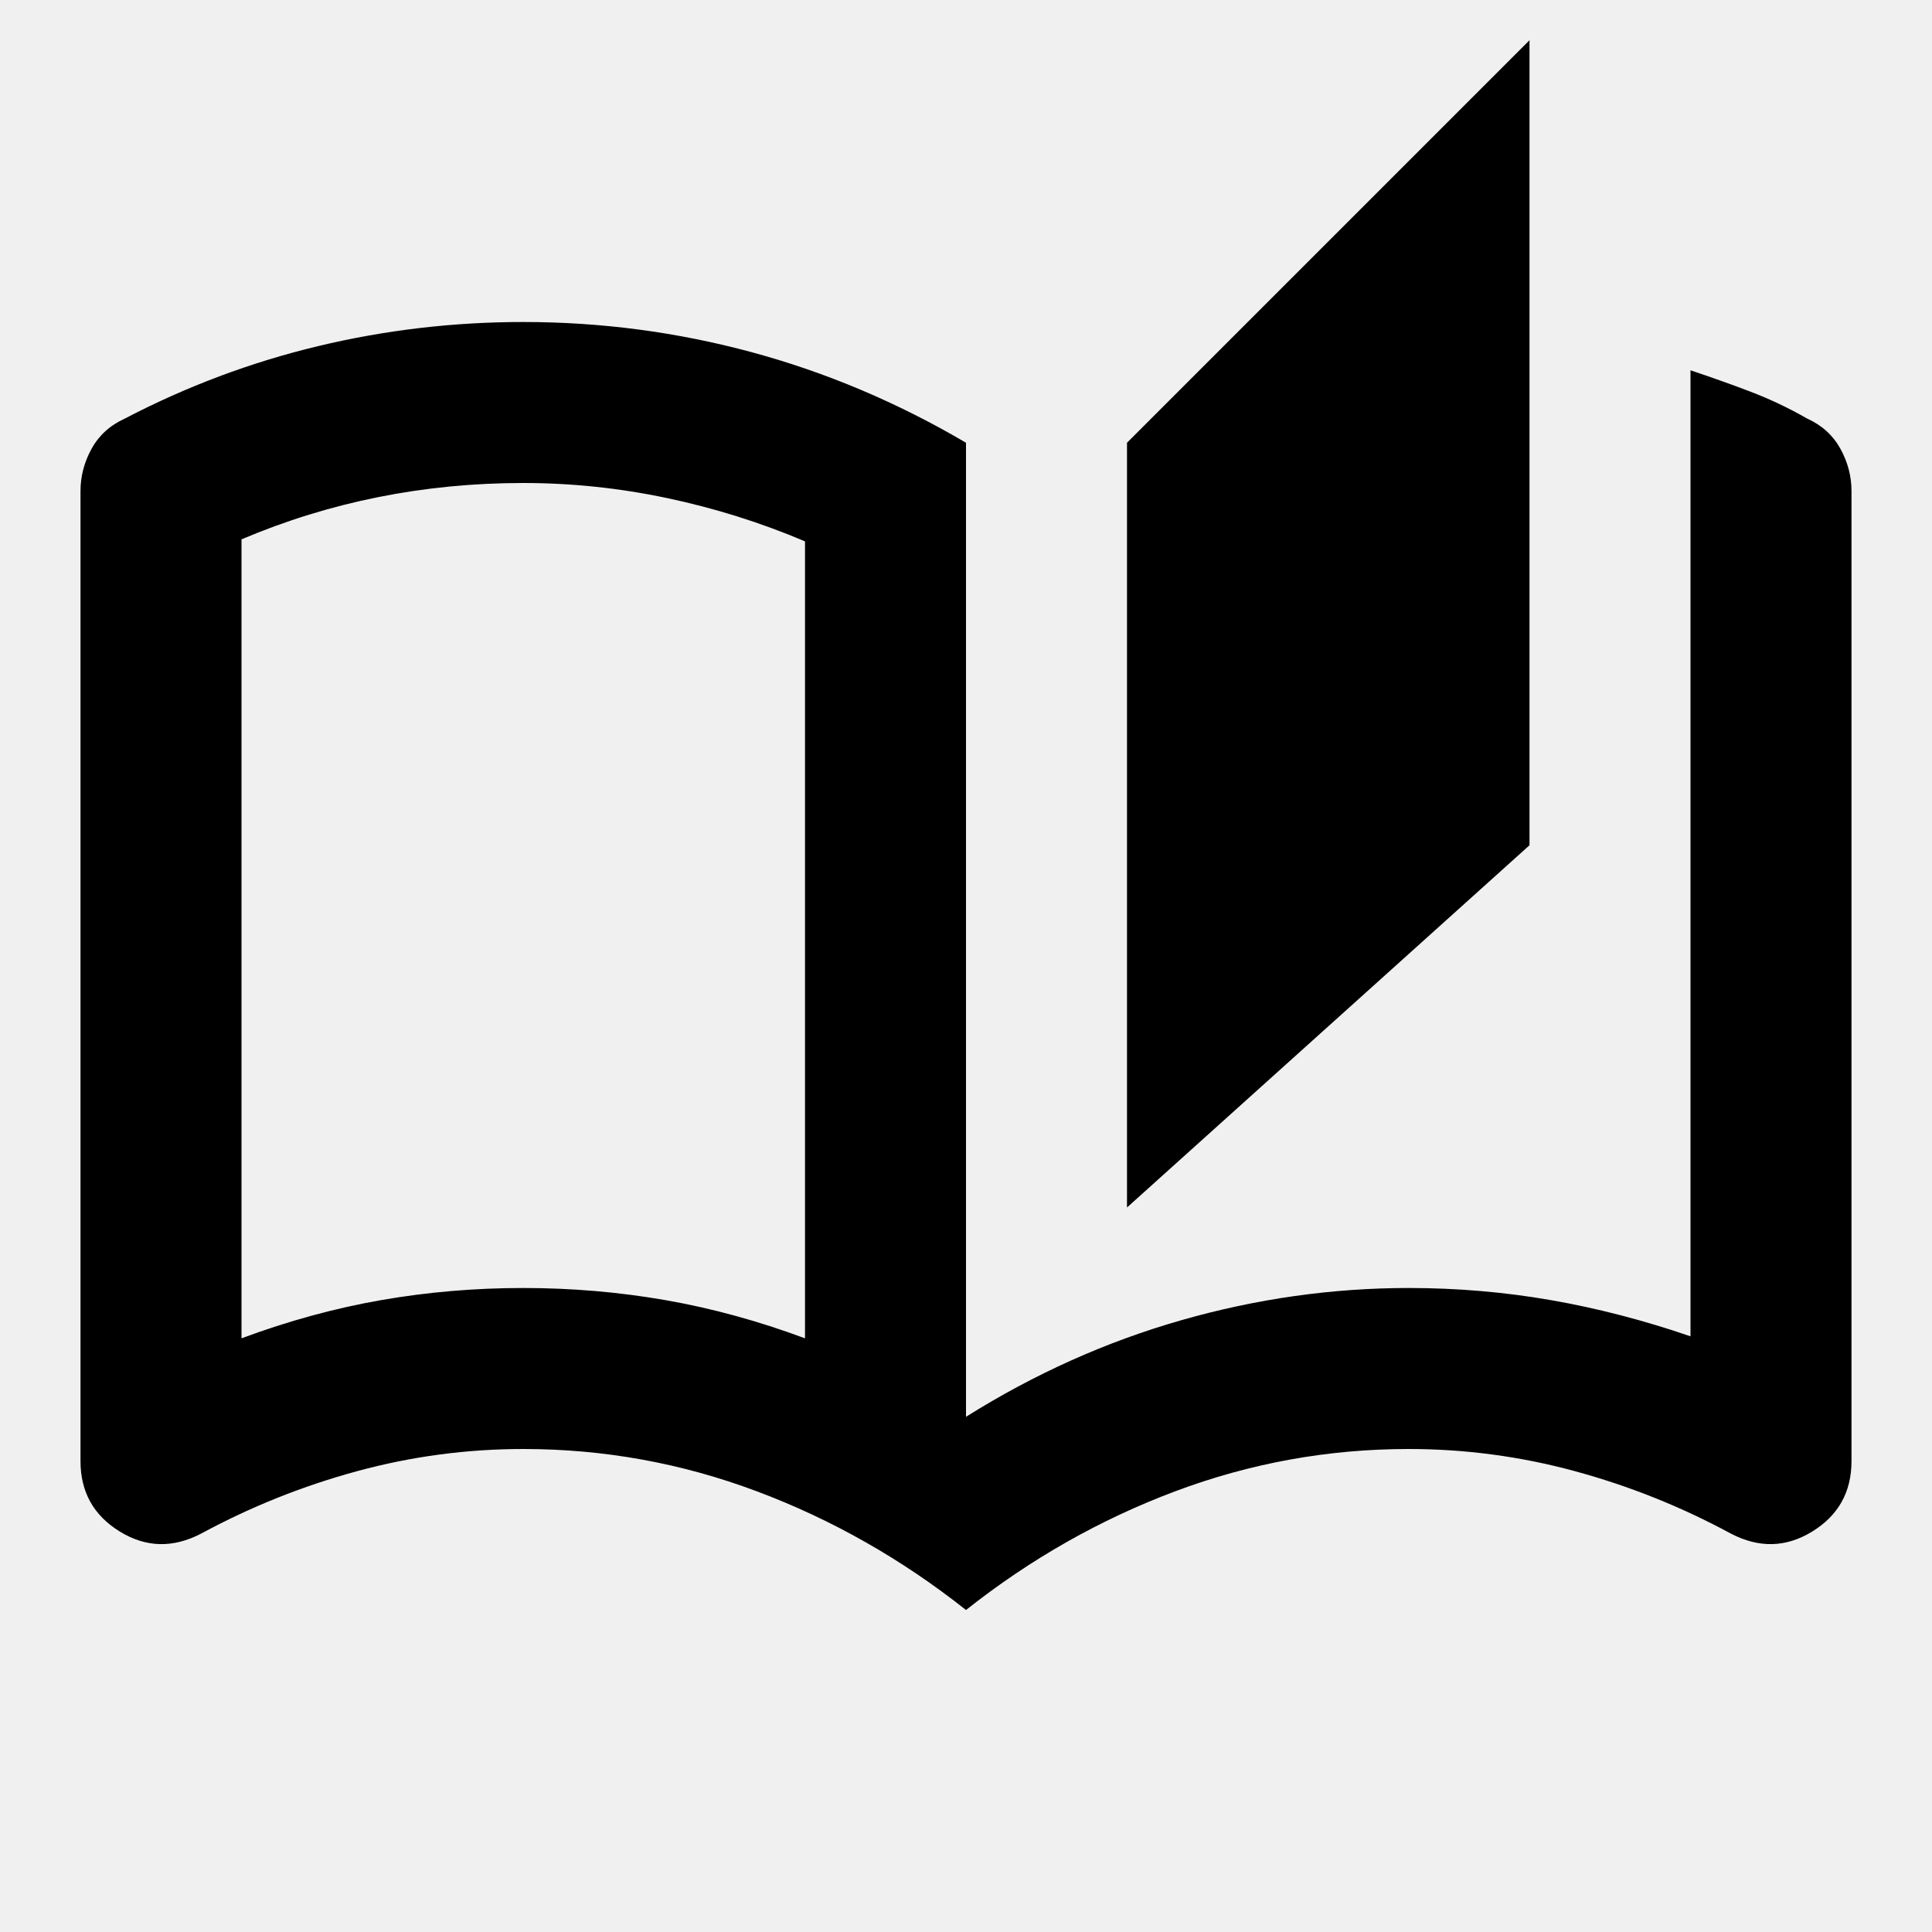
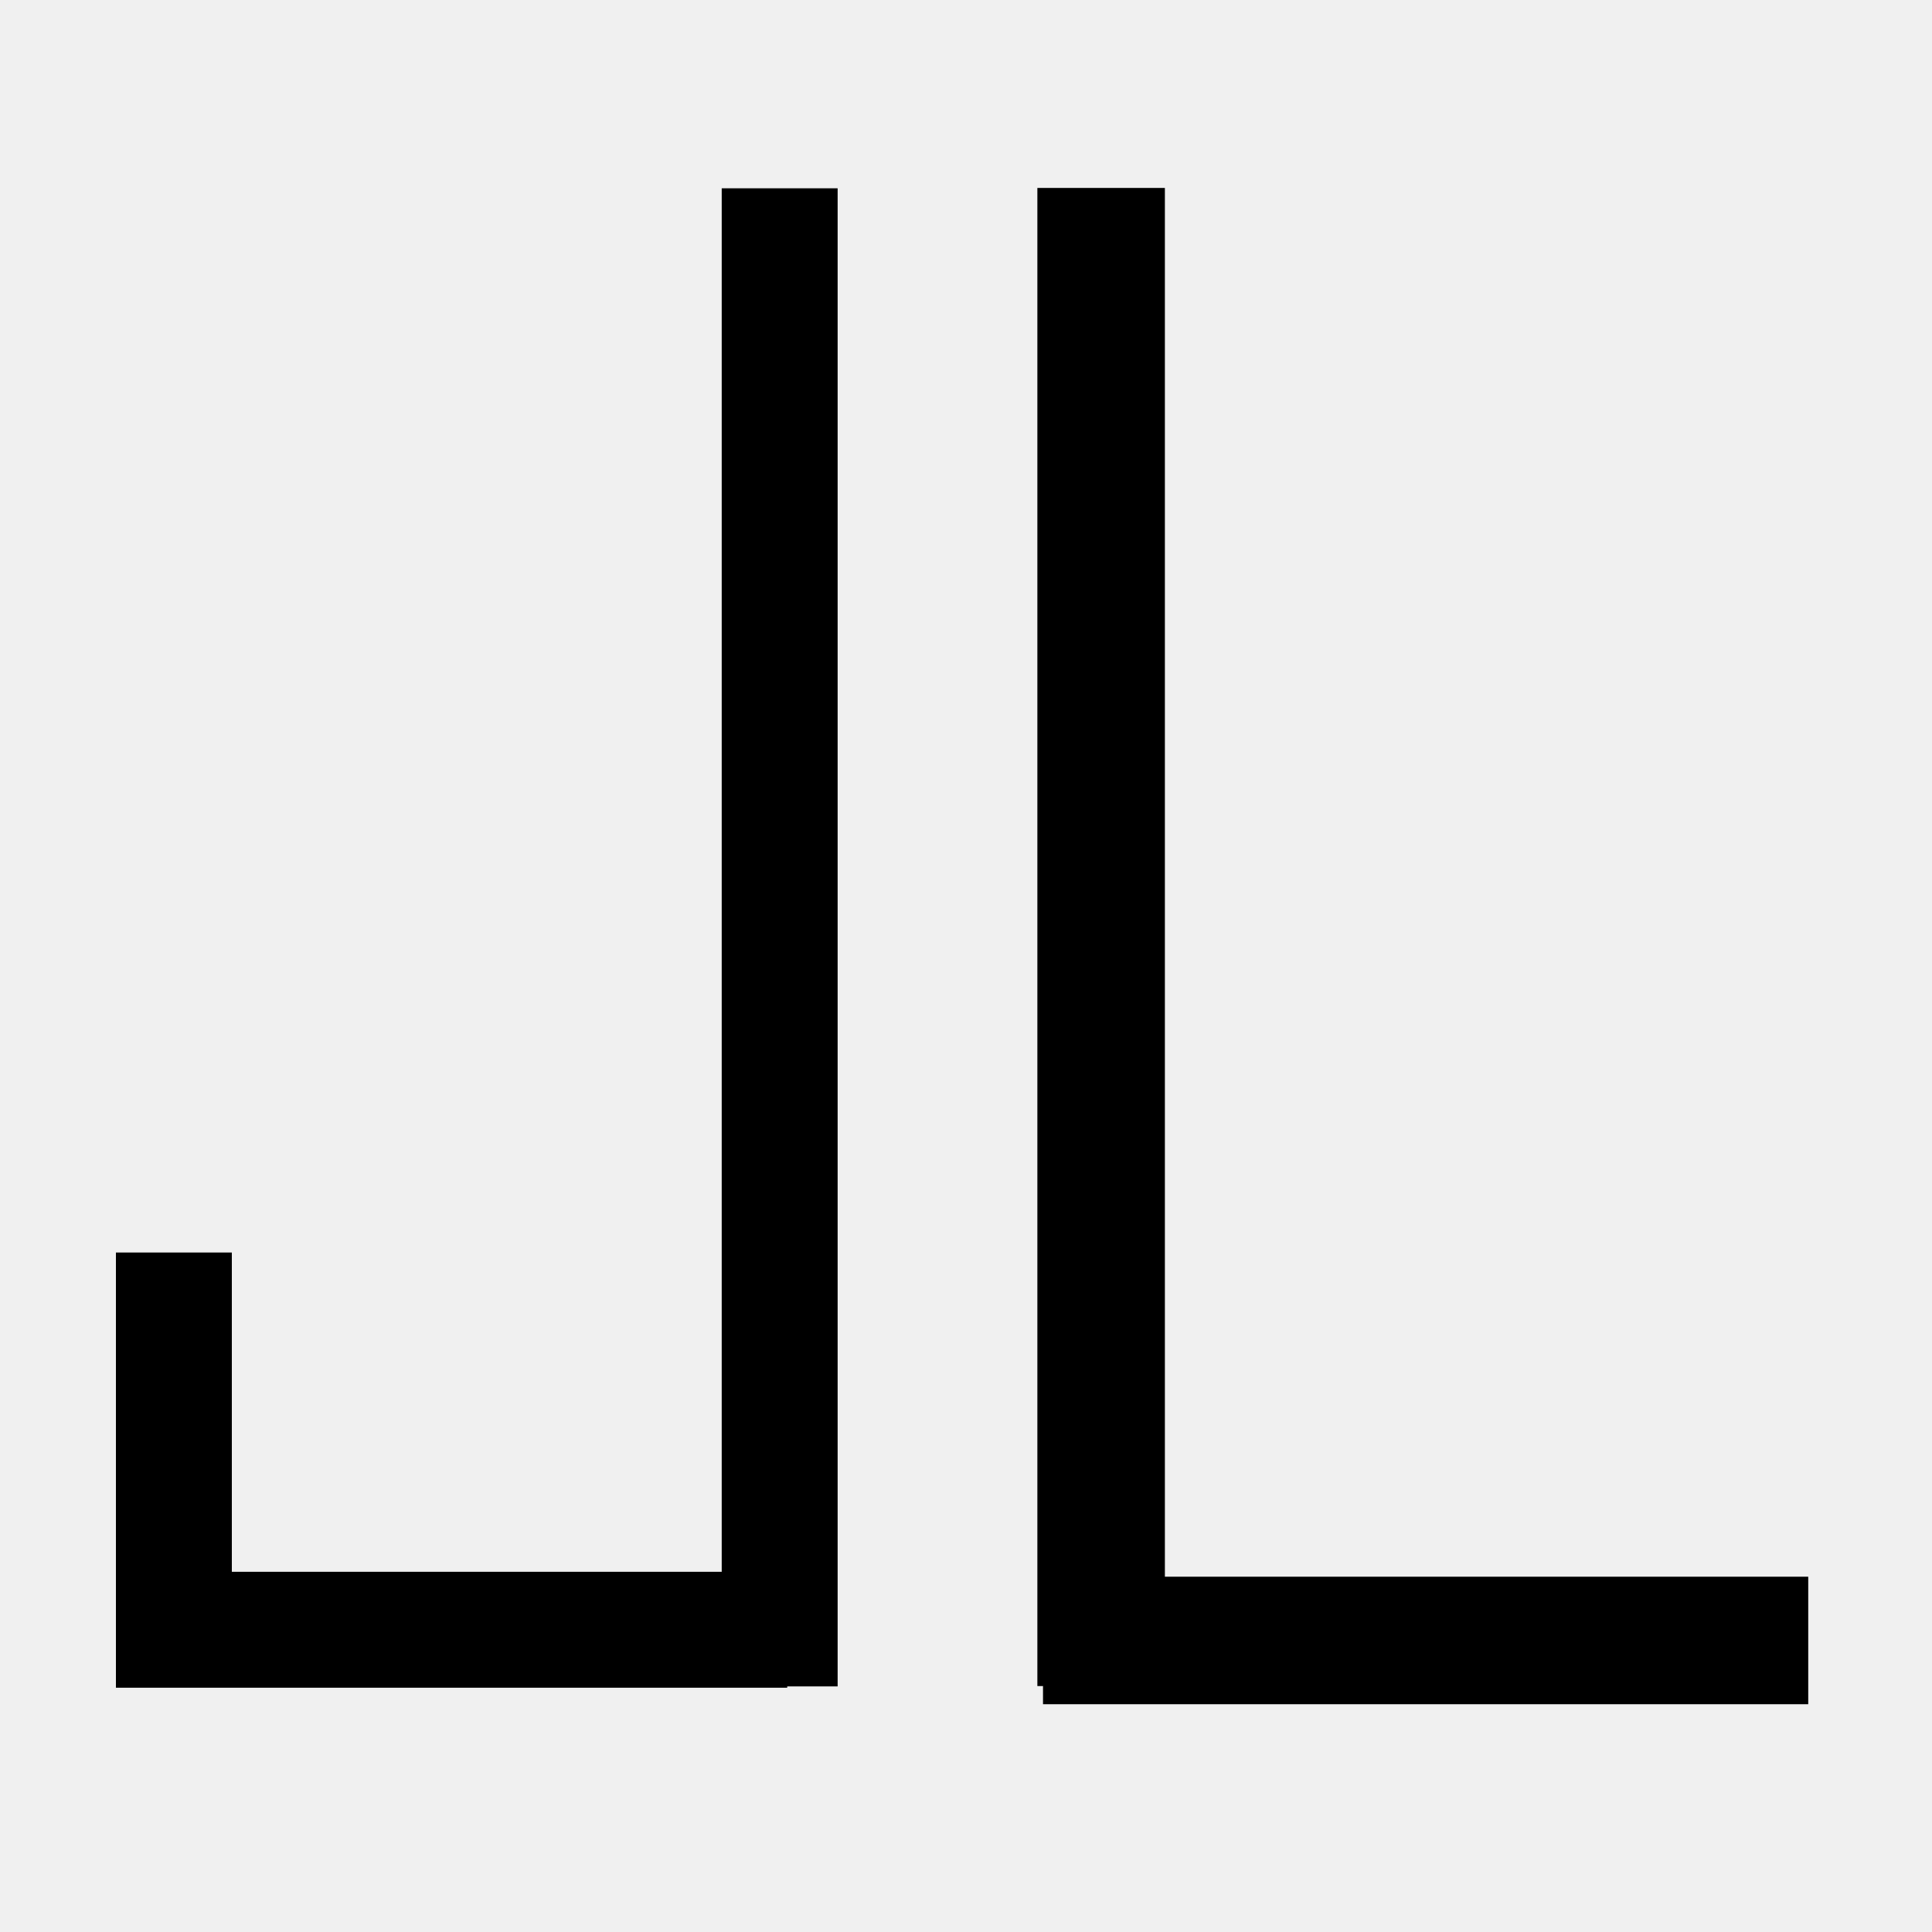
- <svg xmlns="http://www.w3.org/2000/svg" height="24px" viewBox="0 -960 960 960" width="24px">
-   <path d="M480-160q-48-38-104-59t-116-21q-42 0-82.5 11T100-198q-21 11-40.5-1T40-234v-482q0-11 5.5-21T62-752q46-24 96-36t102-12q58 0 113.5 15T480-740v484q51-32 107-48t113-16q36 0 70.5 6t69.5 18v-480q15 5 29.5 10.5T898-752q11 5 16.5 15t5.5 21v482q0 23-19.5 35t-40.5 1q-37-20-77.5-31T700-240q-60 0-116 21t-104 59Zm80-200v-380l200-200v400L560-360Zm-160 65v-396q-33-14-68.5-21.5T260-720q-37 0-72 7t-68 21v397q35-13 69.5-19t70.5-6q36 0 70.5 6t69.5 19Zm0 0v-396 396Z" />
+ <svg xmlns="http://www.w3.org/2000/svg" width="50" height="50" viewBox="0 0 50 50" version="1.1" id="svg1">
+   <style>
+     rect {
+       fill: black;
+     }
+     @media (prefers-color-scheme: dark) {
+       rect {
+         fill: white;
+       }
+     }
+   </style>
+   <rect style="stroke-width:1.044" id="rect1" width="3" height="38.771" x="18.678" y="4.873" />
+   <rect style="stroke-width:1.044" id="rect2" width="17.373" height="3" x="3" y="40.678" />
+   <rect style="stroke-width:1.044" id="rect3" width="3" height="10.169" x="3" y="32.415" />
+   <rect style="stroke-width:1.095" id="rect1-2" width="3.3" height="38.771" x="-30.147" y="4.864" transform="scale(-1,1)" />
+   <rect style="stroke-width:1.169" id="rect2-3" width="19.804" height="3.3" x="-46.797" y="40.805" transform="scale(-1,1)" />
</svg>
